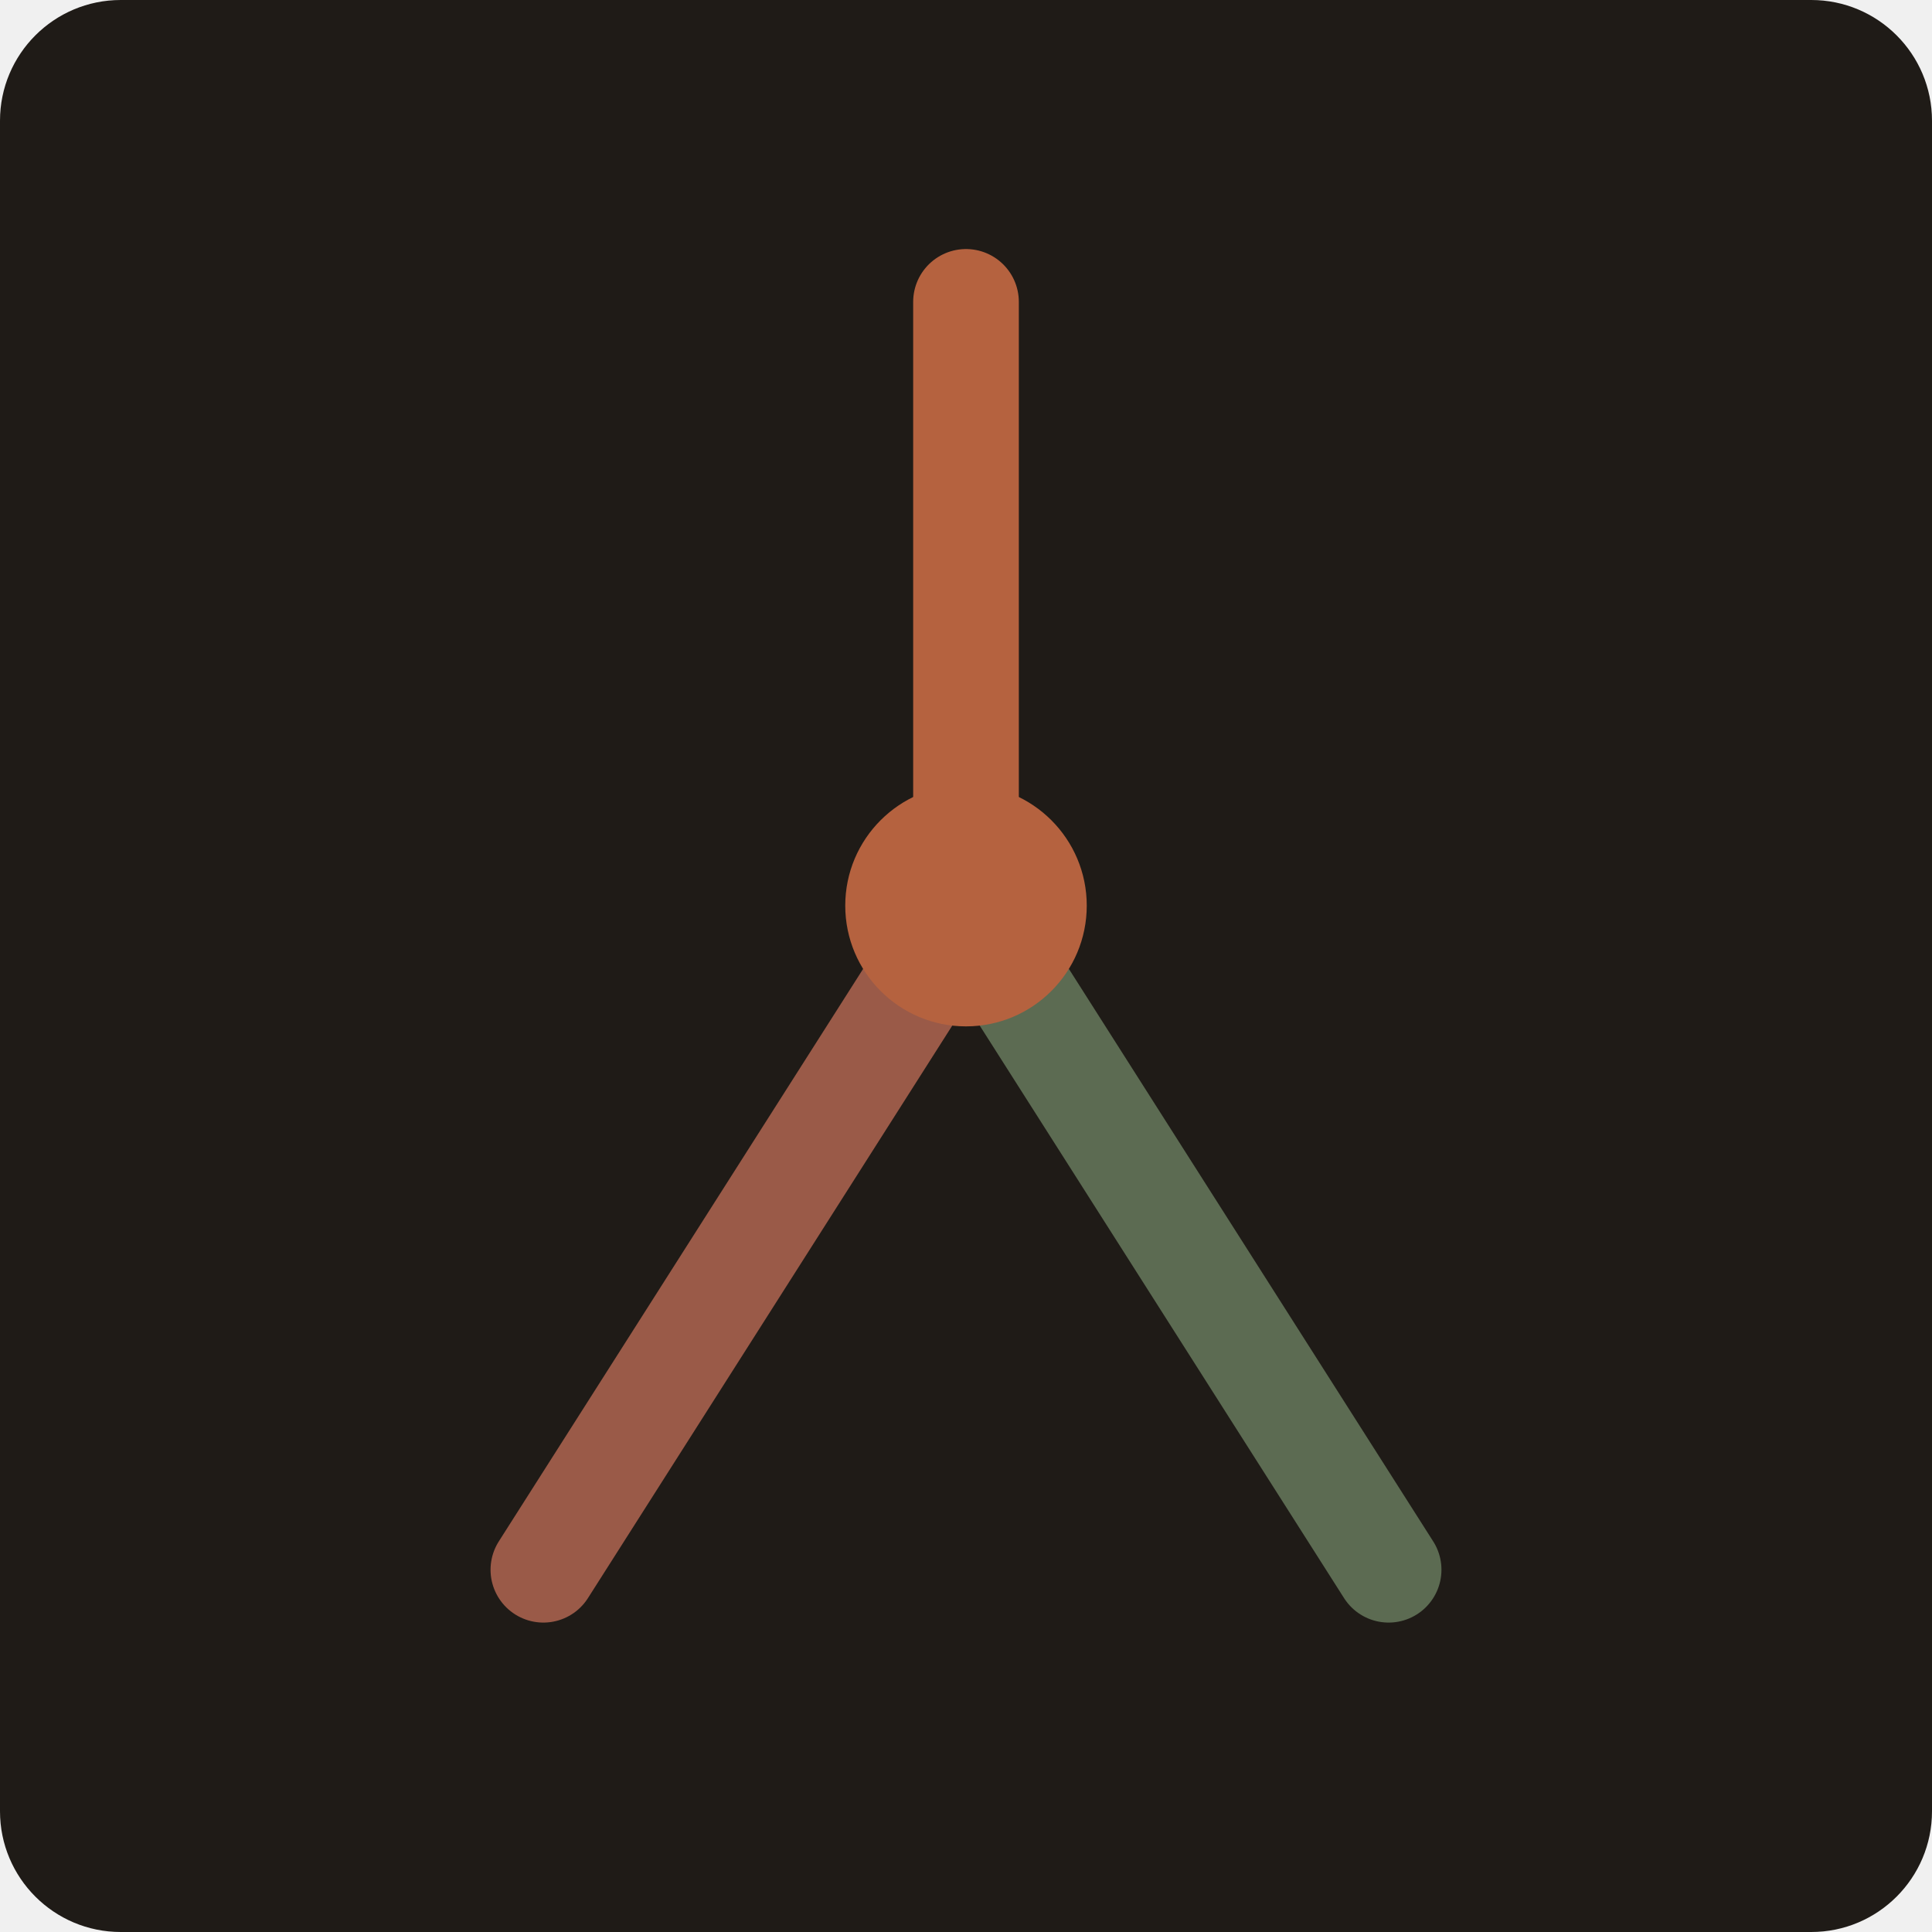
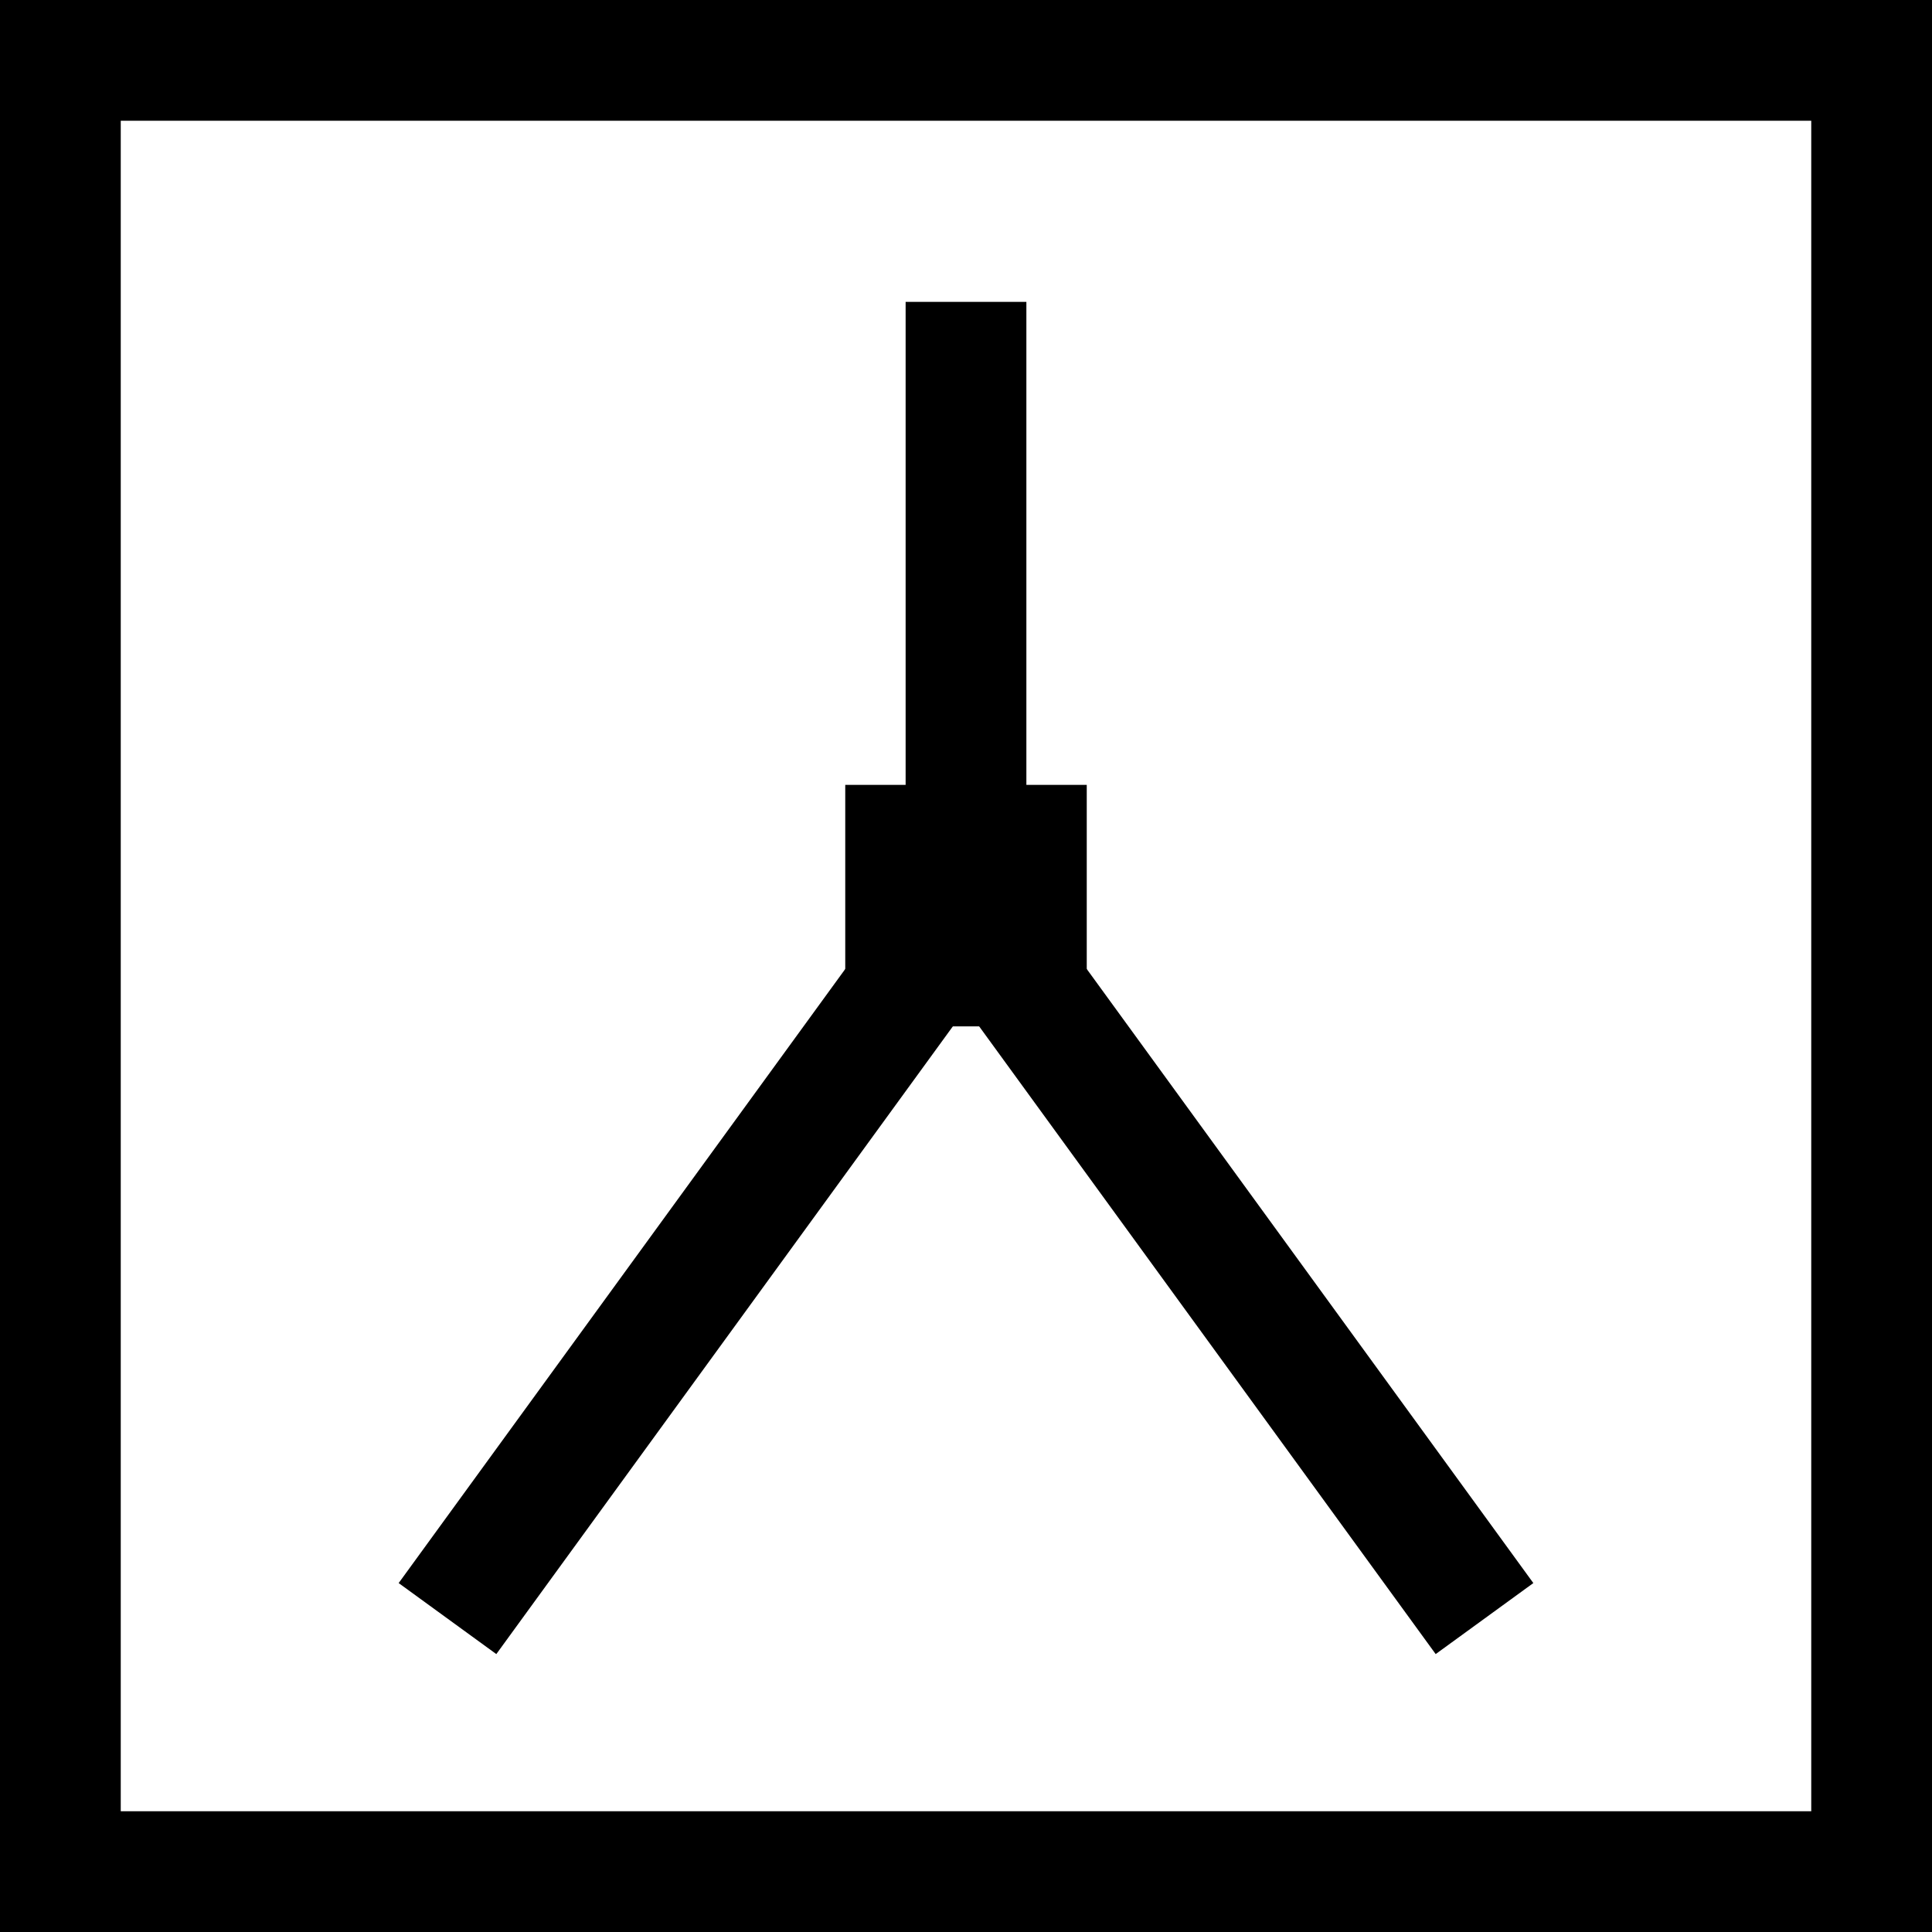
<svg xmlns="http://www.w3.org/2000/svg" viewBox="0 0 64 64" role="img" aria-label="Мир иначе">
-   <rect width="64" height="64" rx="4" fill="#1f1b17" />
-   <path d="M32 10 V30" fill="none" stroke="#b5623f" stroke-width="3.5" stroke-linecap="round" />
-   <path d="M32 30 L18 52" fill="none" stroke="#9a5a48" stroke-width="3.5" stroke-linecap="round" />
-   <path d="M32 30 L46 52" fill="none" stroke="#5c6b52" stroke-width="3.5" stroke-linecap="round" />
-   <circle cx="32" cy="30" r="4" fill="#b5623f" />
+   <rect width="64" height="64" fill="#ffffff" />
+   <rect x="2" y="2" width="60" height="60" fill="none" stroke="#000000" stroke-width="4" />
+   <path d="M32 12 V30" fill="none" stroke="#000000" stroke-width="4" stroke-linecap="square" />
+   <path d="M32 30 L16 52" fill="none" stroke="#000000" stroke-width="4" stroke-linecap="square" />
+   <path d="M32 30 L48 52" fill="none" stroke="#000000" stroke-width="4" stroke-linecap="square" />
+   <rect x="28" y="26" width="8" height="8" fill="#000000" />
</svg>
